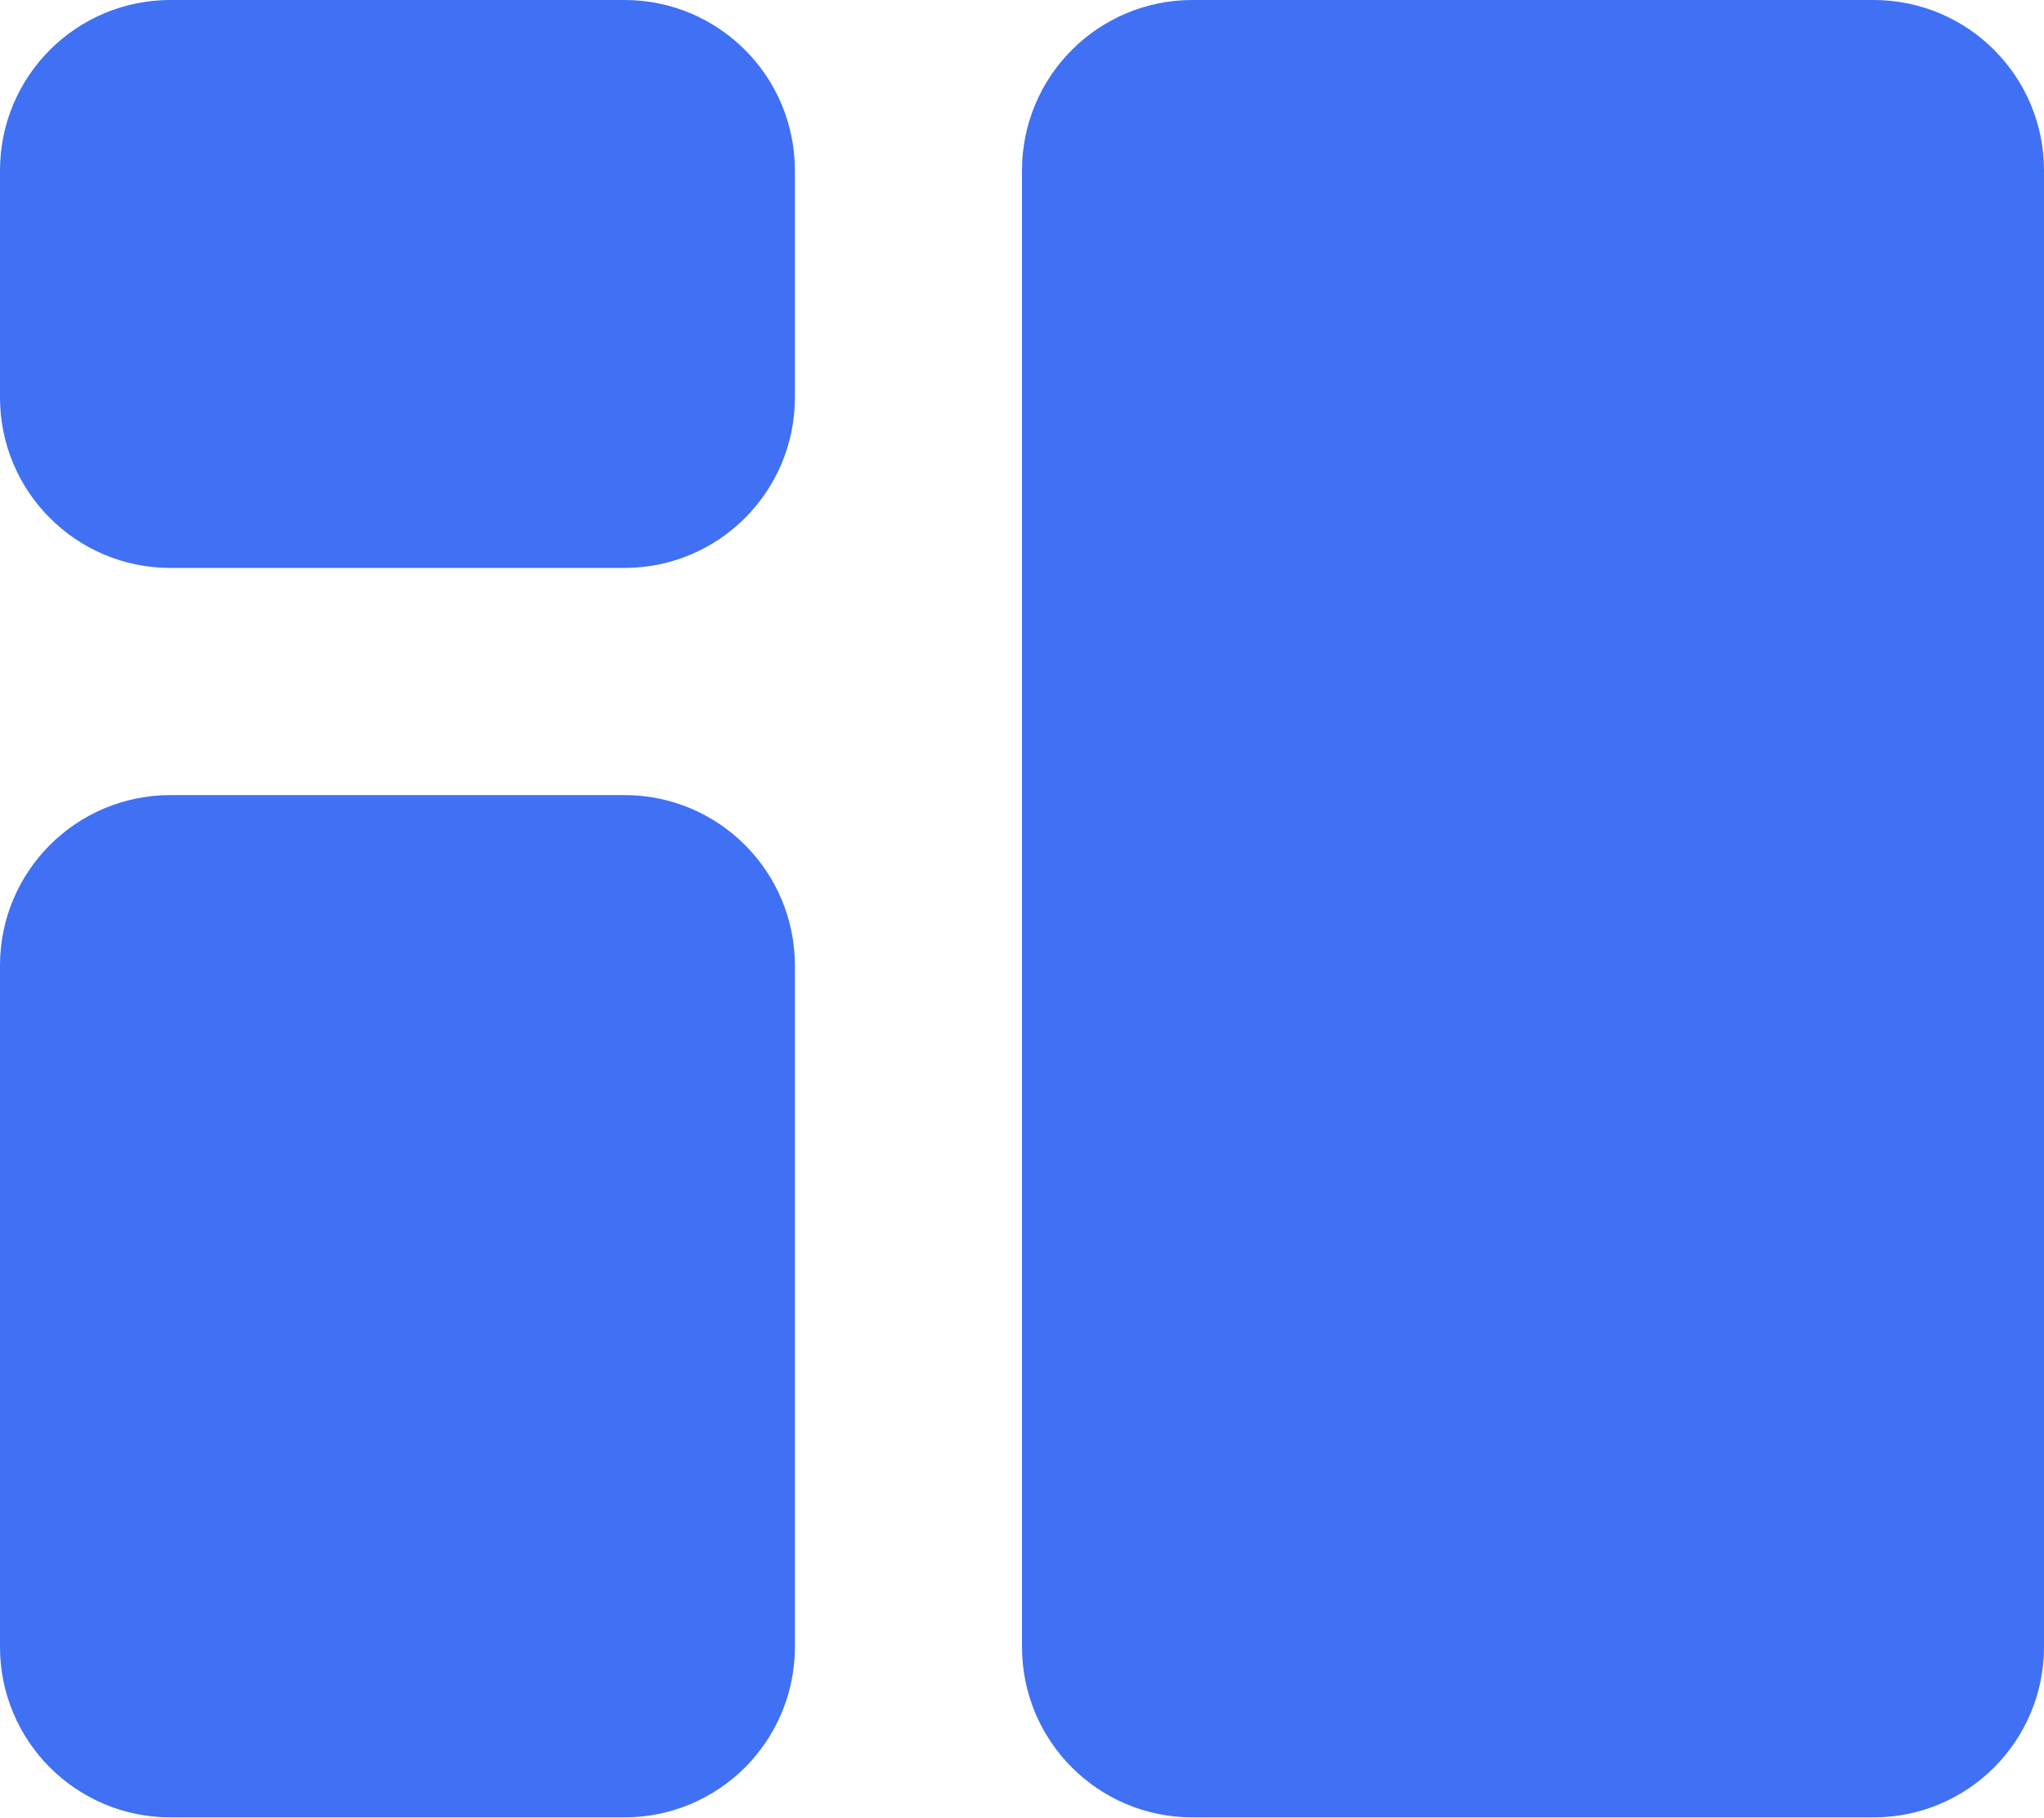
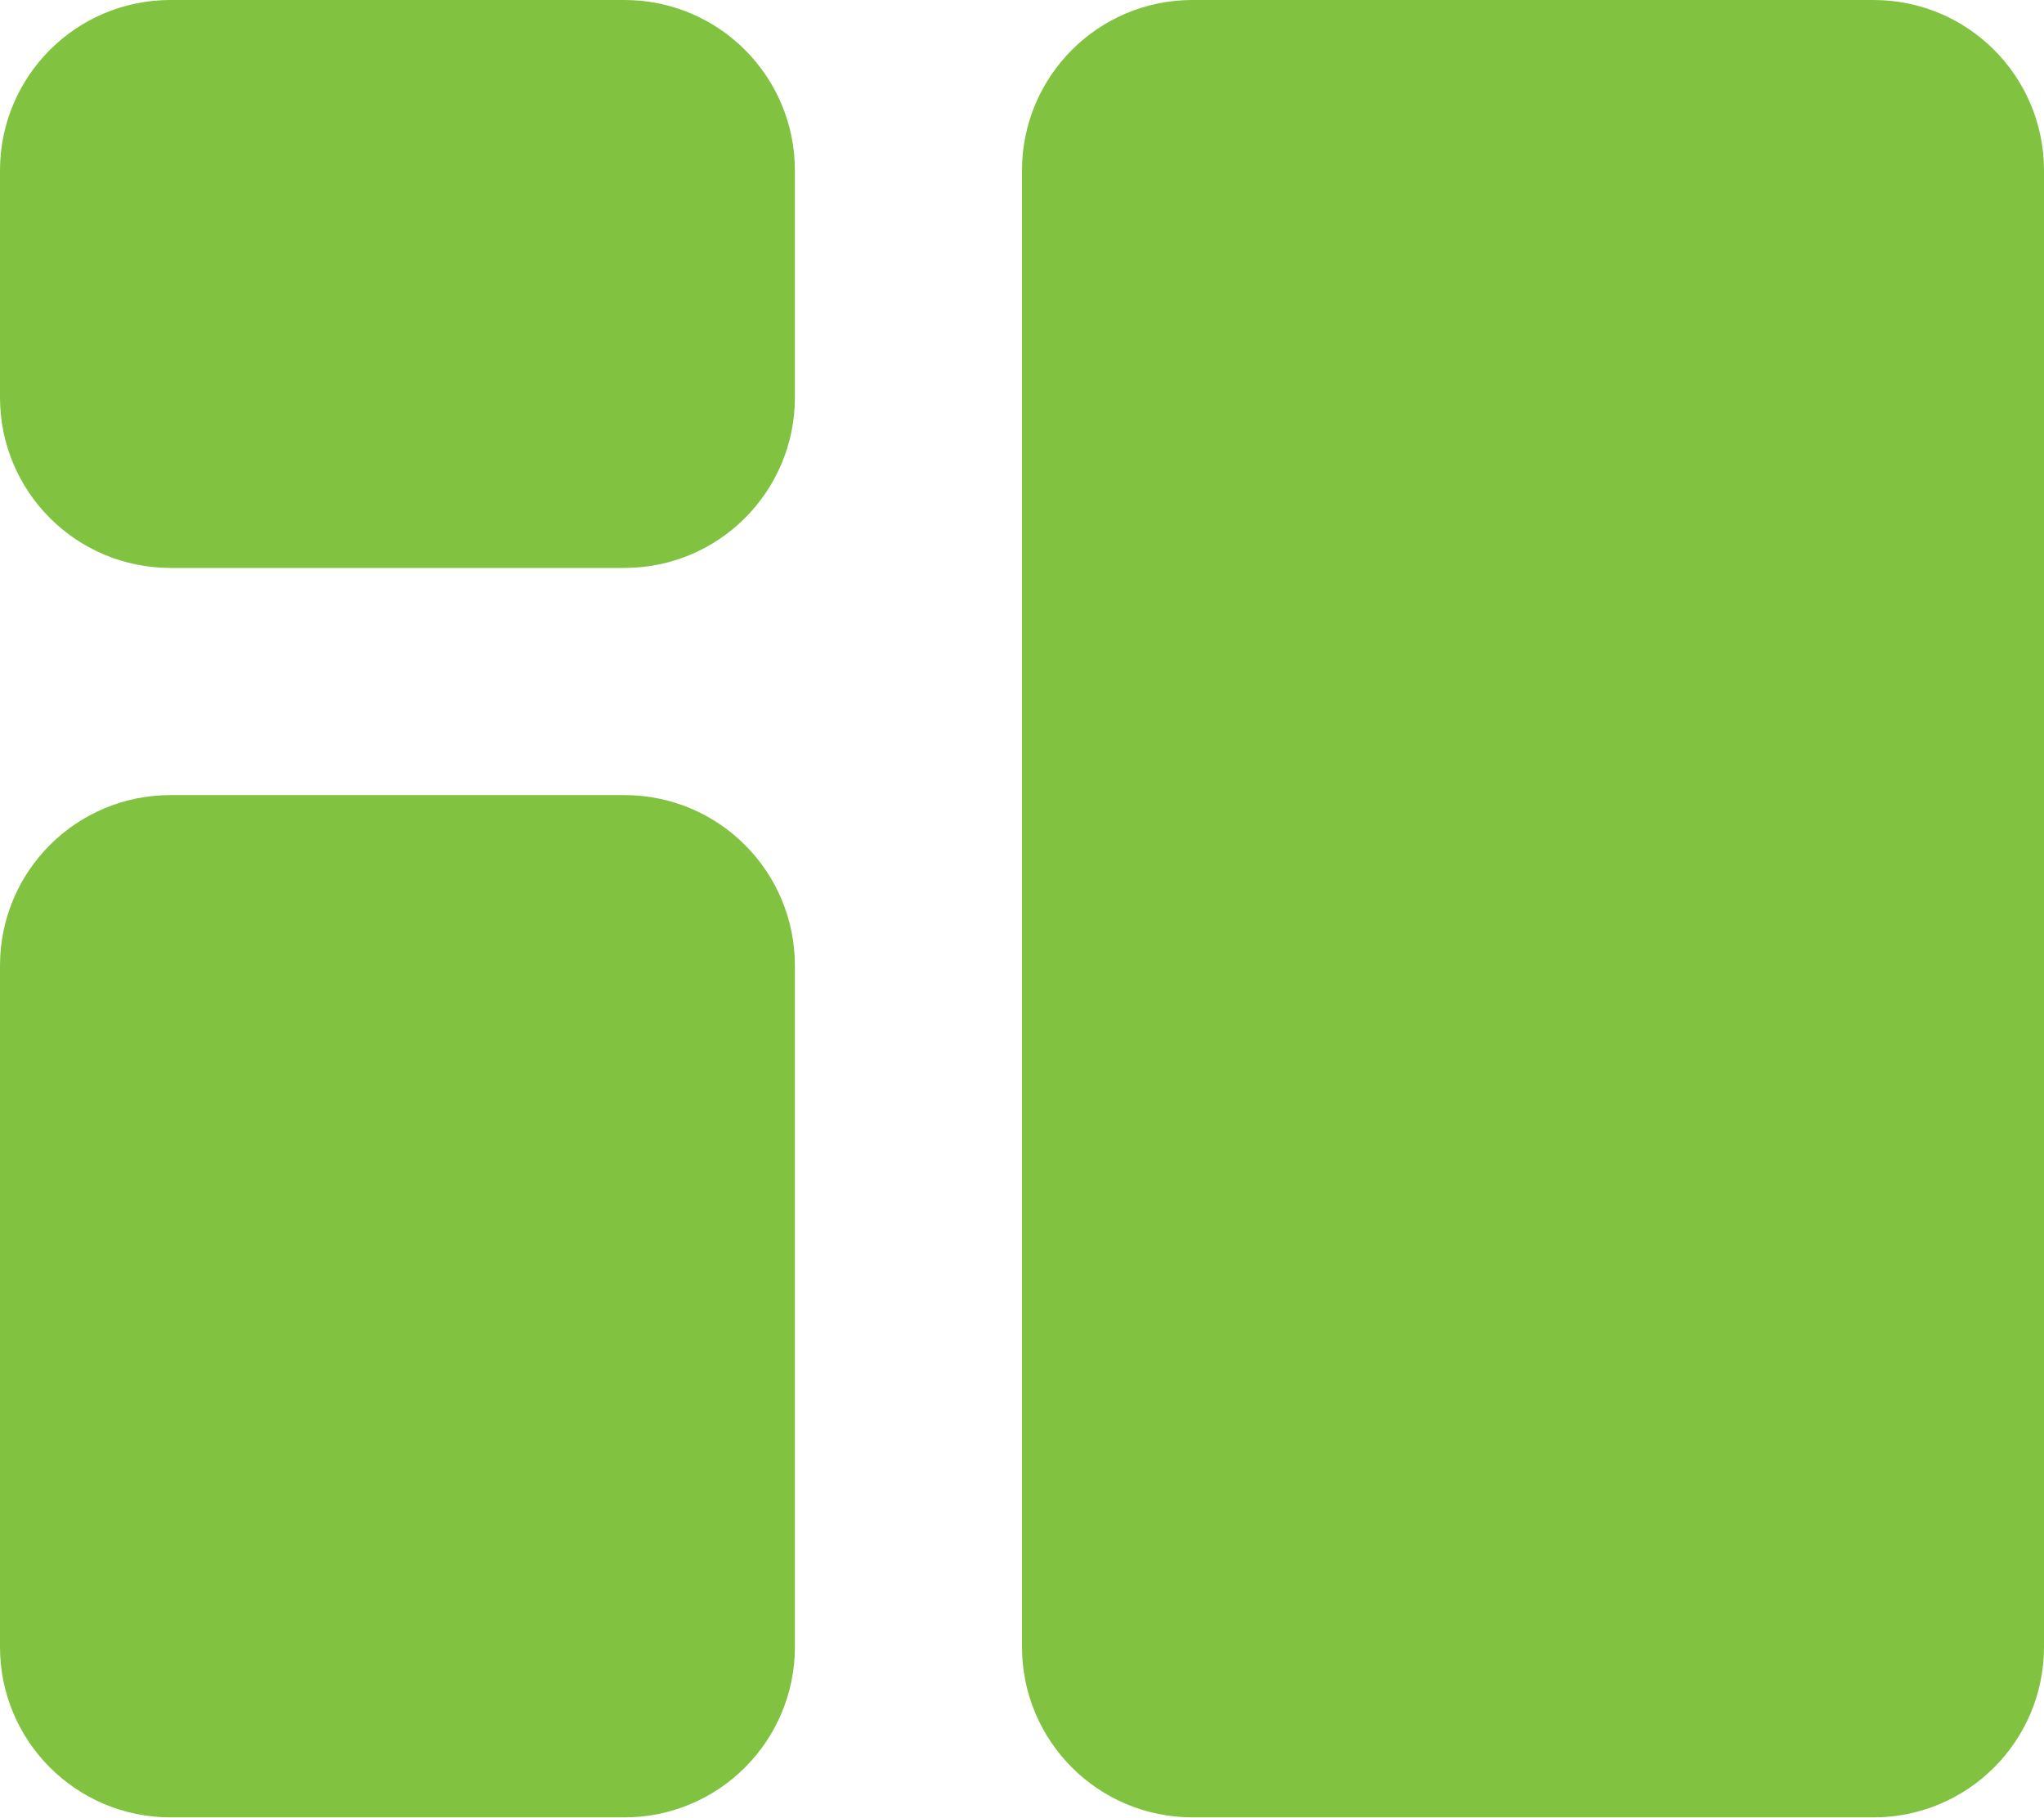
<svg xmlns="http://www.w3.org/2000/svg" width="18" height="16" viewBox="0 0 18 16">
-   <g fill="#4070F4" stroke="#4070F4">
+   <g fill="#81c341" stroke="#81c341">
    <rect width="6" height="8" x=".5" y="7.5" rx="1" />
    <rect width="6" height="4" x=".5" y=".5" rx="1" />
    <rect width="8" height="15" x="9.5" y=".5" rx="1" />
  </g>
</svg>
